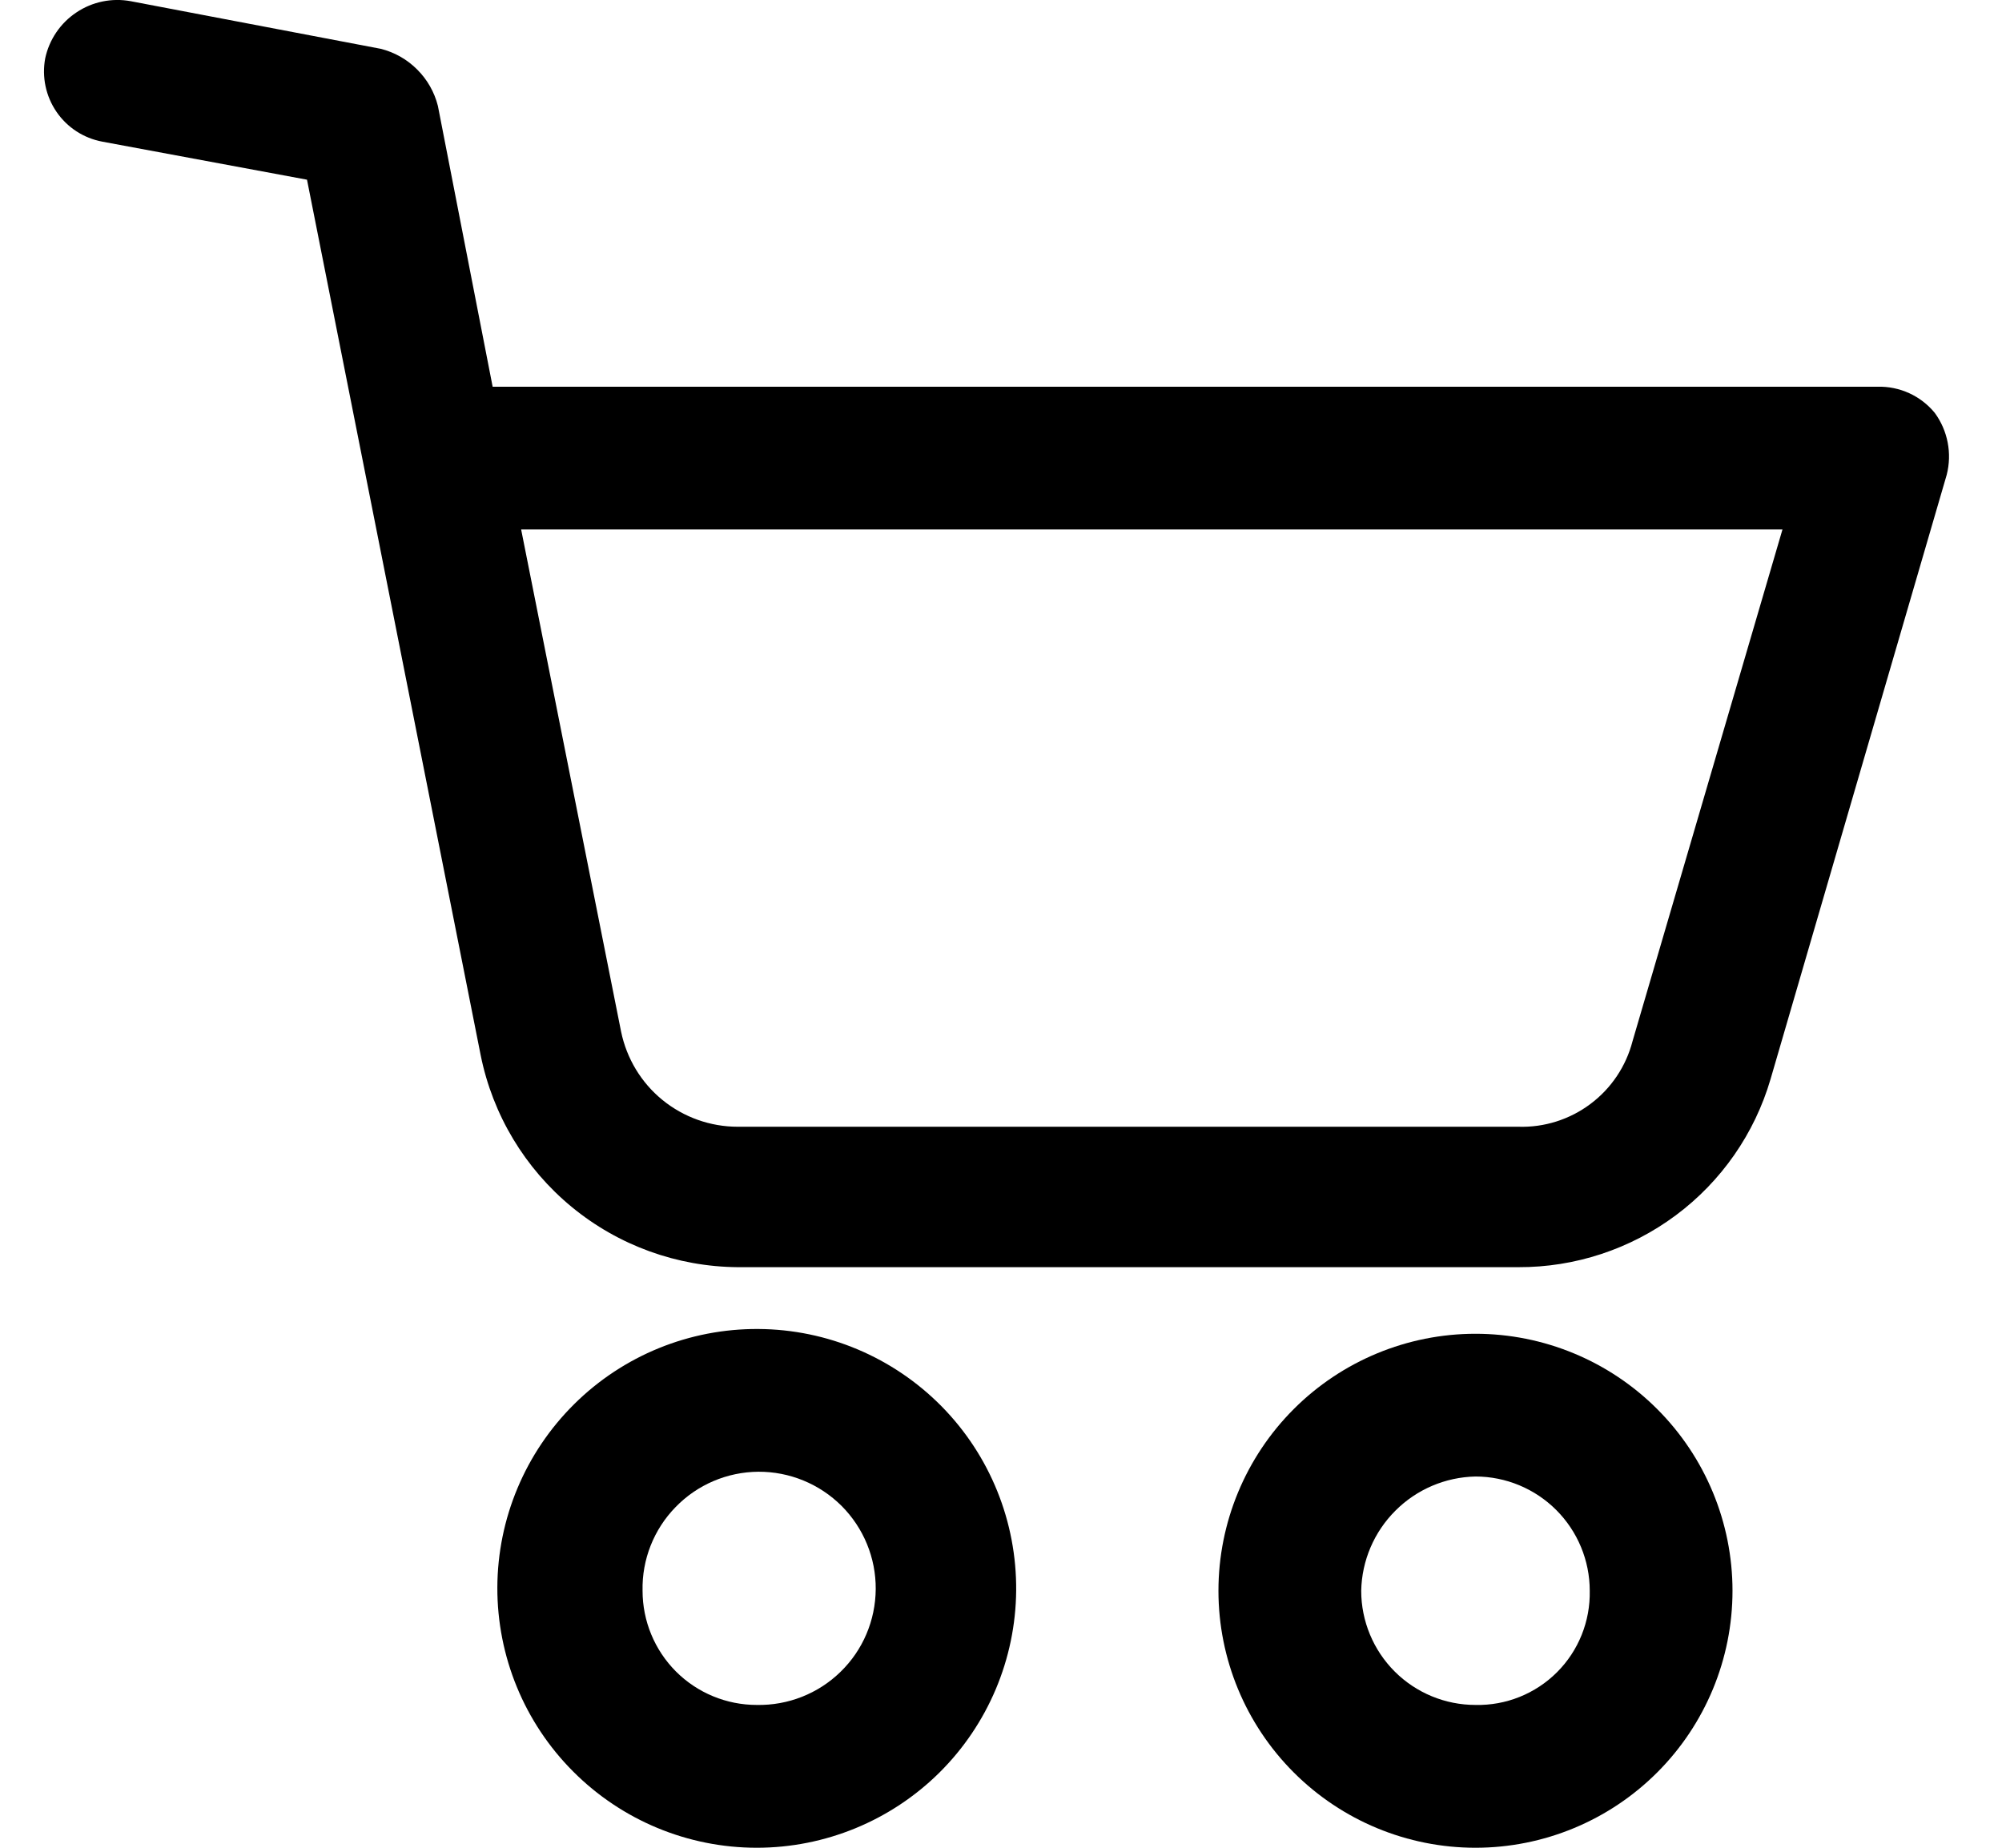
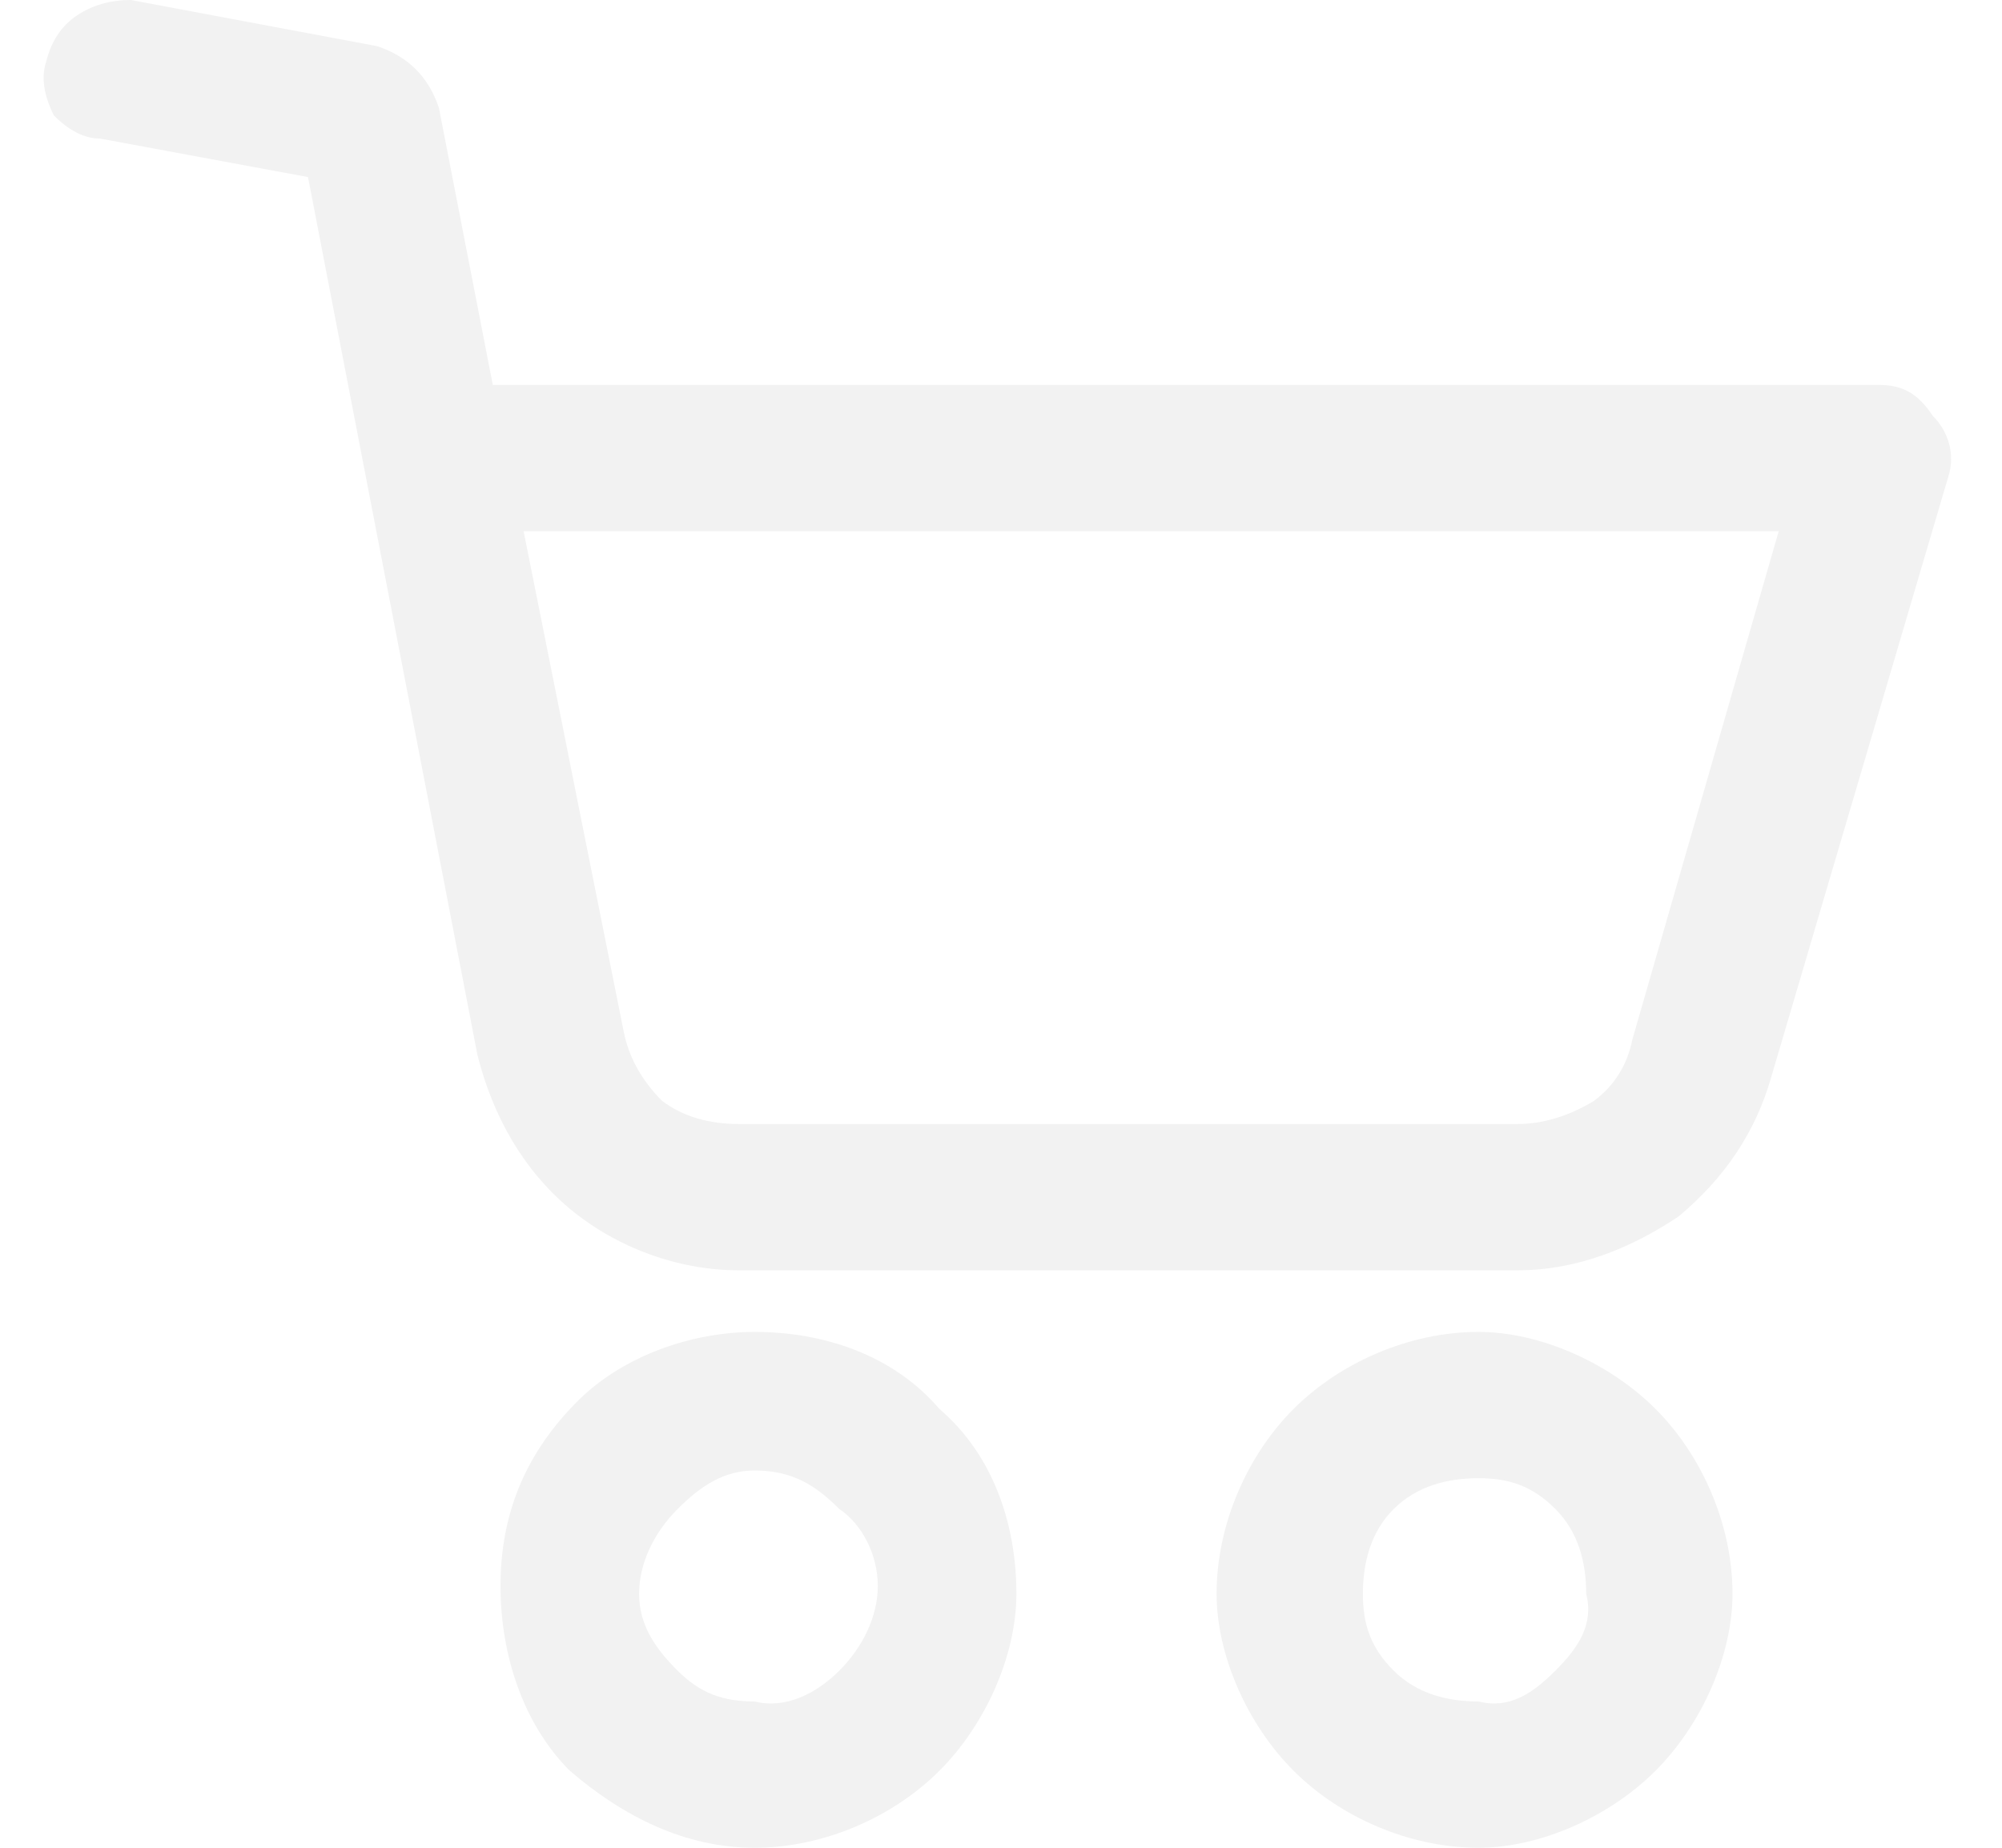
- <svg xmlns="http://www.w3.org/2000/svg" width="26" height="24" viewBox="0 0 26 24" fill="none">
-   <path d="M13.197 20.662C13.205 19.766 12.857 18.905 12.229 18.267C11.6 17.629 10.744 17.267 9.849 17.262C8.954 17.256 8.093 17.607 7.457 18.238C6.821 18.868 6.462 19.725 6.459 20.62C6.457 21.516 6.81 22.375 7.443 23.009C8.074 23.643 8.933 24 9.828 24C10.716 24 11.569 23.649 12.2 23.024C12.83 22.399 13.189 21.55 13.197 20.662ZM8.345 20.662C8.336 20.256 8.491 19.865 8.774 19.575C9.056 19.284 9.443 19.119 9.849 19.116C10.254 19.114 10.643 19.274 10.93 19.56C11.216 19.847 11.376 20.236 11.373 20.641C11.37 21.047 11.206 21.434 10.915 21.716C10.625 21.999 10.233 22.153 9.828 22.145C9.435 22.145 9.057 21.989 8.779 21.711C8.501 21.432 8.345 21.055 8.345 20.662Z" fill="black" />
-   <path d="M22.5 20.662C22.5 19.777 22.148 18.928 21.522 18.302C20.896 17.676 20.047 17.324 19.162 17.324C18.277 17.324 17.428 17.676 16.802 18.302C16.176 18.928 15.824 19.777 15.824 20.662C15.824 21.547 16.176 22.396 16.802 23.022C17.428 23.648 18.277 24 19.162 24C20.047 24 20.896 23.648 21.522 23.022C22.148 22.396 22.5 21.547 22.5 20.662ZM17.678 20.662C17.686 20.271 17.845 19.898 18.122 19.622C18.398 19.345 18.771 19.186 19.162 19.178C19.555 19.178 19.933 19.335 20.211 19.613C20.489 19.891 20.646 20.269 20.646 20.662C20.654 21.058 20.501 21.44 20.221 21.72C19.941 22 19.558 22.154 19.162 22.145C18.769 22.145 18.391 21.989 18.113 21.711C17.835 21.433 17.678 21.055 17.678 20.662Z" fill="black" />
-   <path d="M24.385 5.023H6.398L5.687 1.376C5.642 1.197 5.549 1.033 5.418 0.903C5.288 0.772 5.124 0.679 4.945 0.634L1.7 0.016V0.016C1.454 -0.03 1.2 0.022 0.993 0.161C0.785 0.299 0.639 0.514 0.587 0.758C0.542 1 0.595 1.25 0.734 1.453C0.873 1.656 1.087 1.795 1.329 1.84L3.987 2.334L6.243 13.708V13.708C6.399 14.48 6.816 15.175 7.424 15.676C8.032 16.177 8.793 16.453 9.581 16.459H19.718C20.455 16.462 21.173 16.225 21.764 15.785C22.355 15.345 22.787 14.724 22.994 14.017L25.282 6.167C25.353 5.889 25.296 5.594 25.127 5.363C24.945 5.141 24.672 5.016 24.385 5.023H24.385ZM21.202 13.523C21.118 13.849 20.925 14.137 20.655 14.339C20.386 14.541 20.055 14.646 19.718 14.635H9.581C9.225 14.635 8.879 14.512 8.603 14.287C8.327 14.062 8.138 13.748 8.066 13.399L6.768 6.877H23.149L21.202 13.523Z" fill="black" />
+ <svg xmlns="http://www.w3.org/2000/svg" version="1.2" viewBox="0 0 26 24" width="26" height="24">
+   <style>.a{fill:#f2f2f2}</style>
+   <path class="a" d="m13.2 20.7c0-0.9-0.3-1.8-1-2.4-0.6-0.7-1.5-1-2.4-1-0.8 0-1.7 0.3-2.3 0.9-0.7 0.7-1 1.5-1 2.4 0 0.9 0.3 1.8 0.9 2.4 0.7 0.6 1.5 1 2.4 1 0.9 0 1.8-0.4 2.4-1 0.6-0.6 1-1.5 1-2.3zm-4.9 0c0-0.4 0.2-0.8 0.5-1.1 0.3-0.3 0.6-0.5 1-0.5 0.5 0 0.8 0.2 1.1 0.5 0.3 0.2 0.5 0.6 0.5 1 0 0.4-0.2 0.8-0.5 1.1-0.3 0.3-0.7 0.5-1.1 0.4-0.4 0-0.7-0.1-1-0.4-0.3-0.3-0.5-0.6-0.5-1z" />
+   <path class="a" d="m22.5 20.7c0-0.9-0.4-1.8-1-2.4-0.6-0.6-1.5-1-2.3-1-0.9 0-1.8 0.4-2.4 1-0.6 0.6-1 1.5-1 2.4 0 0.8 0.4 1.7 1 2.3 0.6 0.6 1.5 1 2.4 1 0.8 0 1.7-0.4 2.3-1 0.6-0.6 1-1.5 1-2.3zm-4.8 0c0-0.4 0.1-0.8 0.4-1.1 0.3-0.3 0.7-0.4 1.1-0.4 0.4 0 0.7 0.1 1 0.4 0.3 0.3 0.4 0.7 0.4 1.1 0.1 0.4-0.1 0.7-0.4 1-0.3 0.3-0.6 0.5-1 0.4-0.4 0-0.8-0.1-1.1-0.4-0.3-0.3-0.4-0.6-0.4-1z" />
+   <path class="a" d="m24.4 5h-18l-0.7-3.6q-0.1-0.3-0.3-0.5-0.2-0.2-0.5-0.3l-3.2-0.6q-0.4 0-0.7 0.2-0.3 0.2-0.4 0.6-0.1 0.3 0.1 0.7 0.3 0.3 0.6 0.3l2.7 0.5 2.2 11.4c0.2 0.8 0.6 1.5 1.2 2 0.6 0.5 1.4 0.8 2.2 0.8h10.1c0.8 0 1.5-0.3 2.1-0.7 0.6-0.5 1-1.1 1.2-1.8l2.3-7.8c0.1-0.3 0-0.6-0.2-0.8-0.2-0.3-0.4-0.4-0.7-0.4zm-3.2 8.5q-0.1 0.5-0.5 0.8-0.5 0.3-1 0.3h-10.1q-0.6 0-1-0.3-0.4-0.4-0.5-0.9l-1.3-6.5h16.3z" />
</svg>
